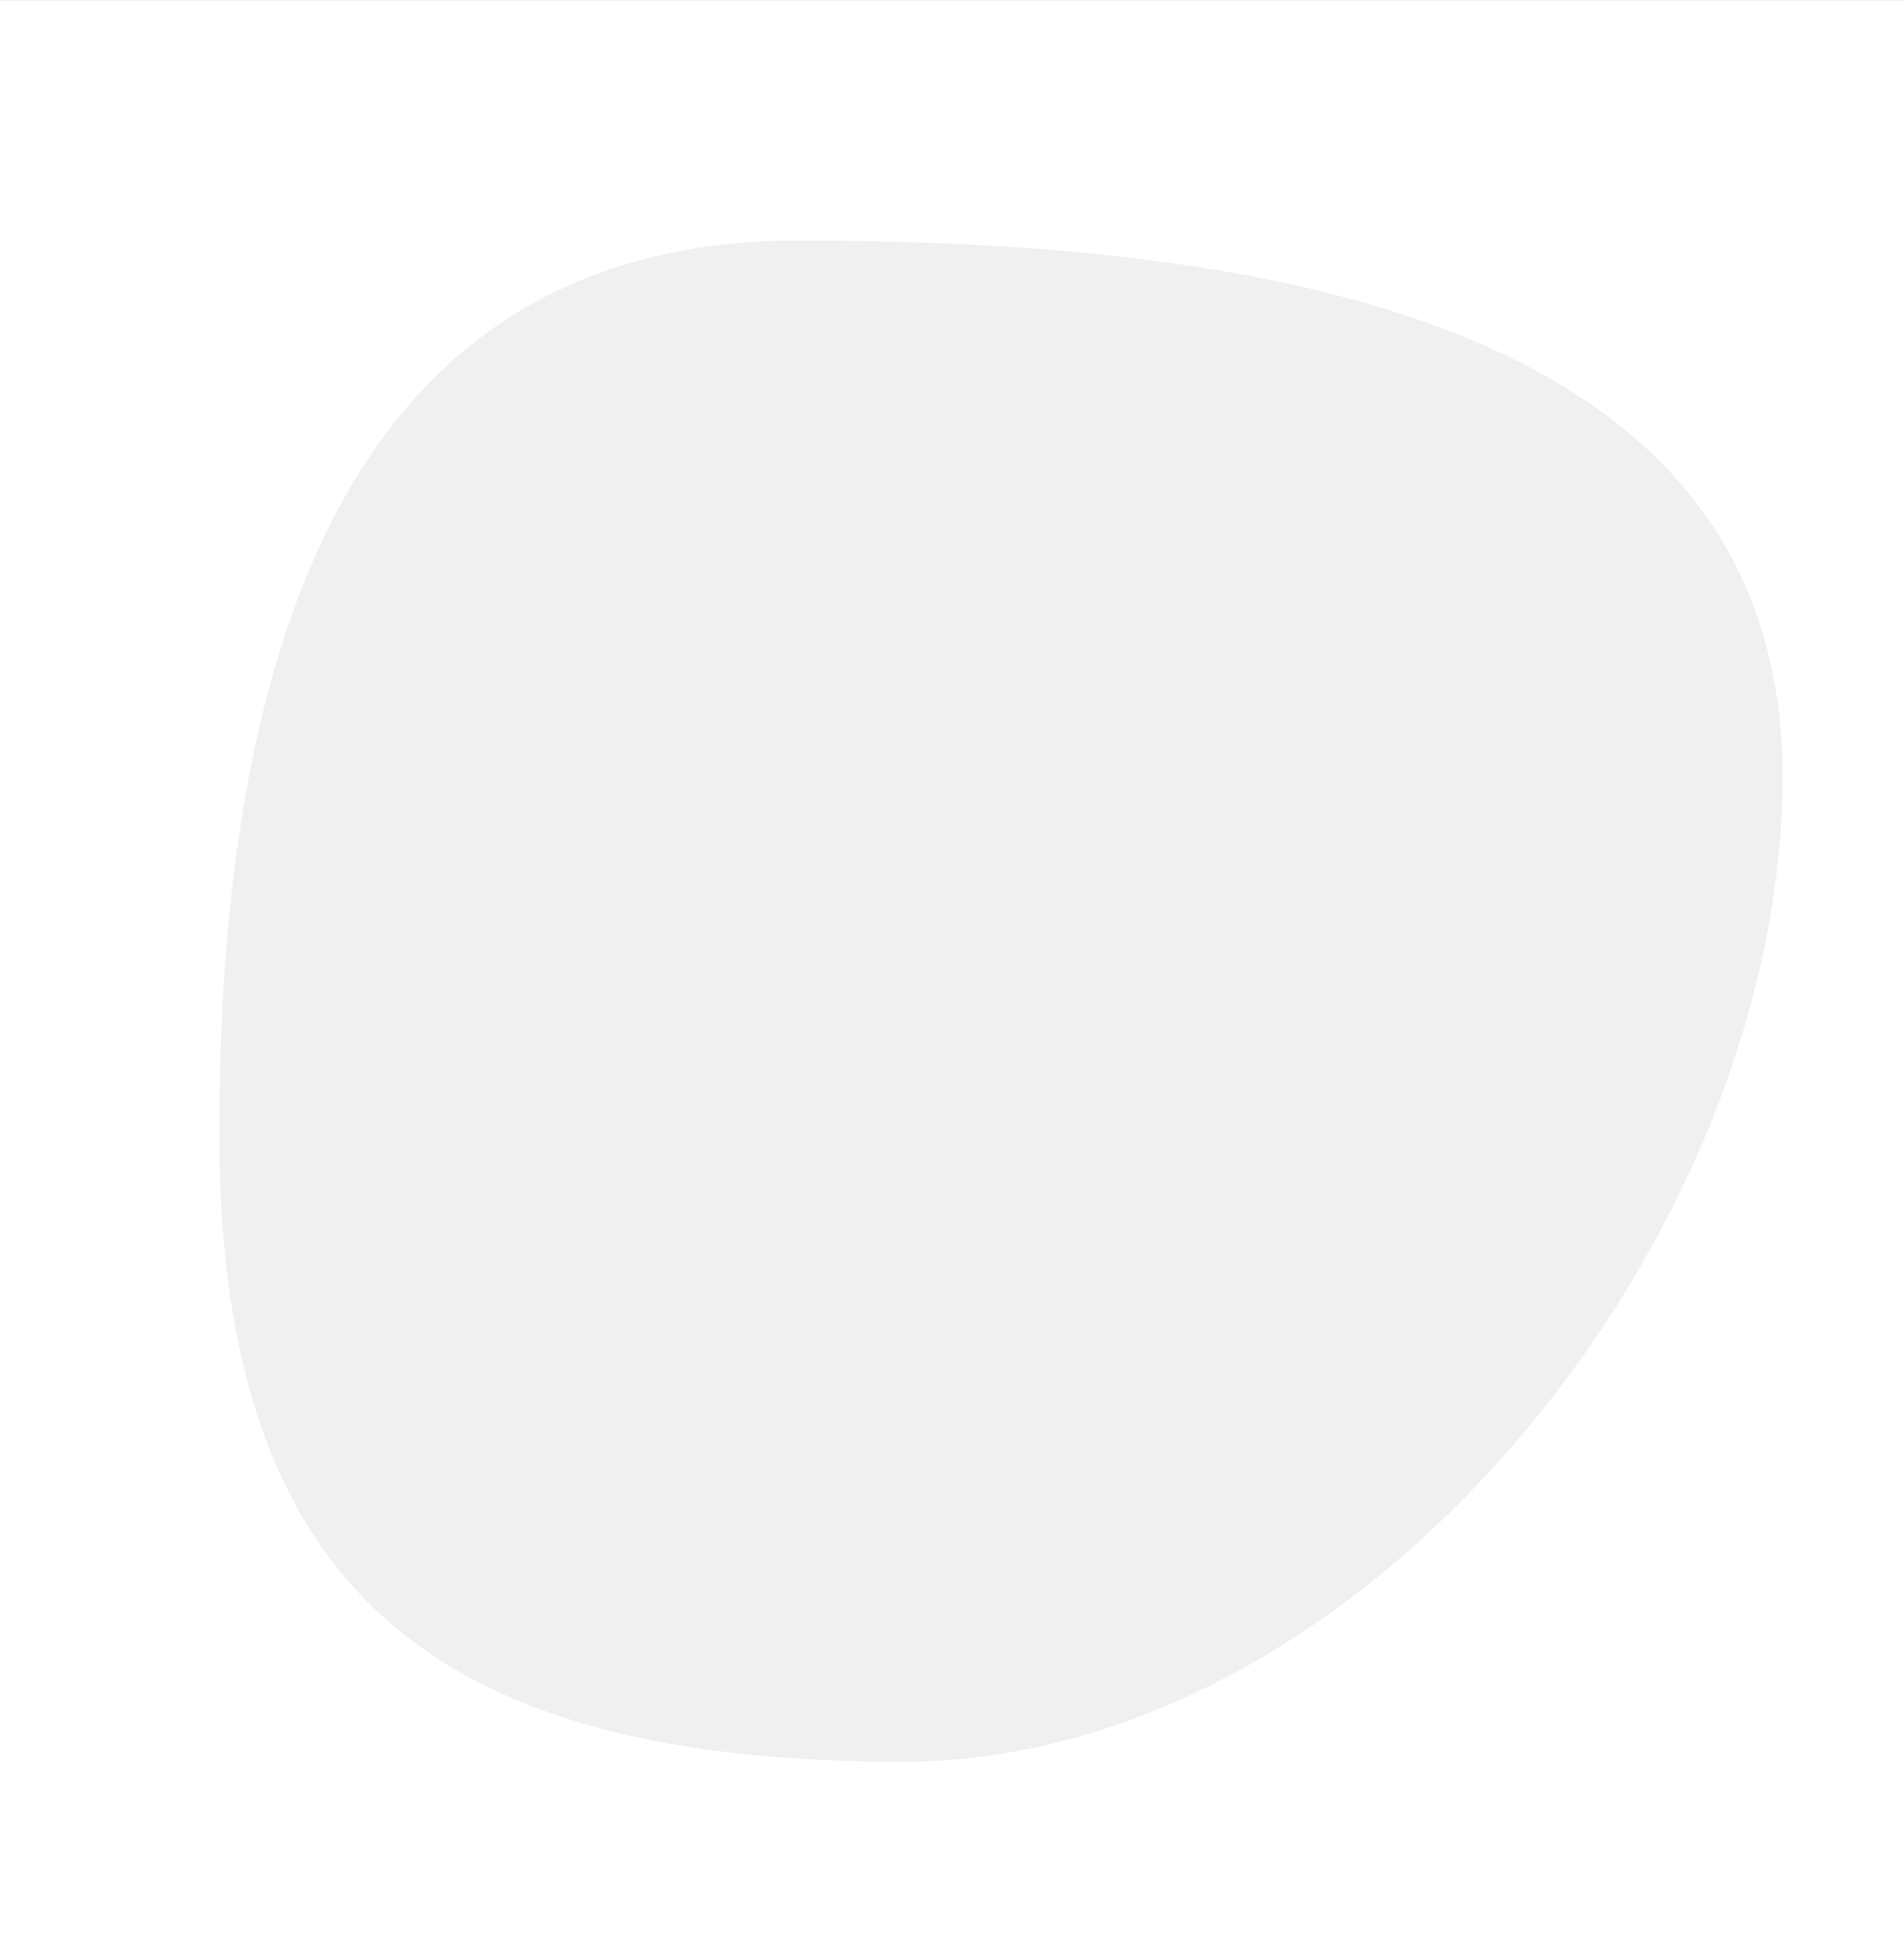
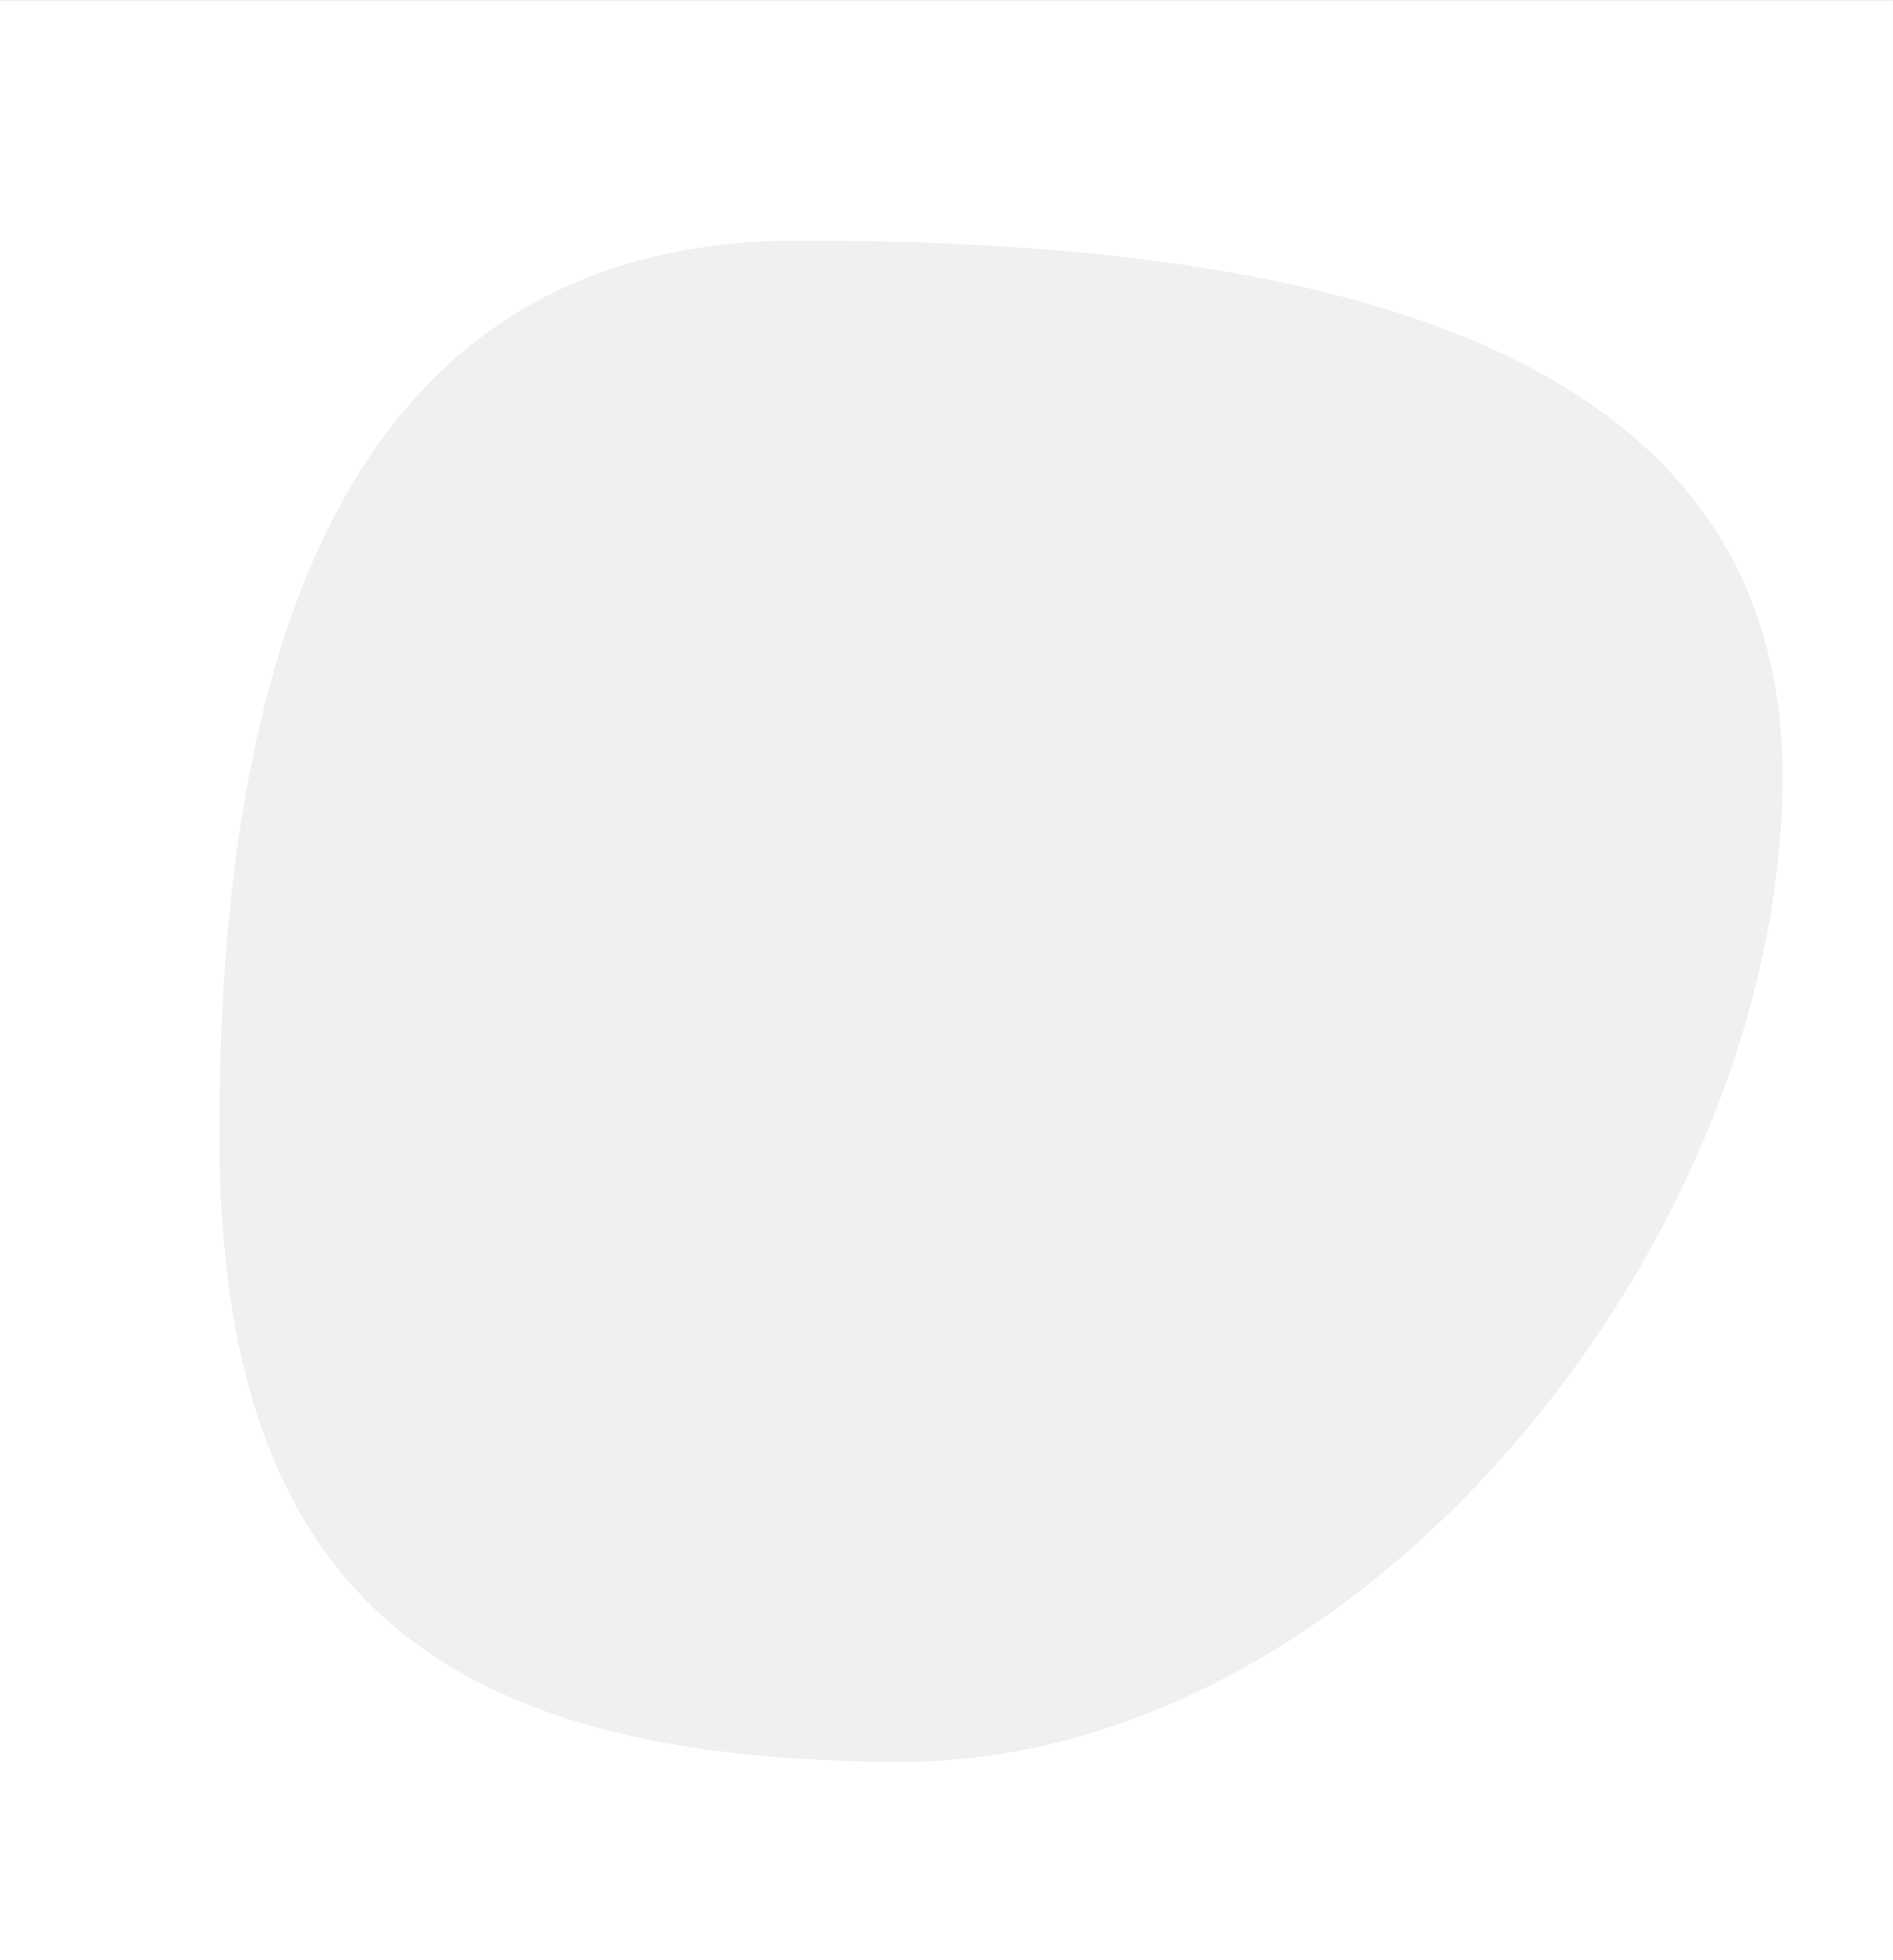
- <svg xmlns="http://www.w3.org/2000/svg" version="1.1" id="Layer_1" x="0px" y="0px" viewBox="0 0 171 176" style="enable-background:new 0 0 171 176;" preserveAspectRatio="xMidYMid slice">
+ <svg xmlns="http://www.w3.org/2000/svg" version="1.1" id="Layer_1" x="0px" y="0px" viewBox="0 0 170 176" style="enable-background:new 0 0 170 176;" preserveAspectRatio="xMidYMid slice">
  <style type="text/css">
	.st0{fill:#fff;}
</style>
  <path id="XMLID_91_" class="st0" d="M0,0.1v179.7h179.7V0.1H0z M81,158.2c-41.6,0-61.3-15.1-61.3-56.4c0-41.3,10.4-80.2,52-80.2  c41.6,0,88.4,7,88.4,48.2C160,111.2,122.6,158.2,81,158.2z" />
</svg>
